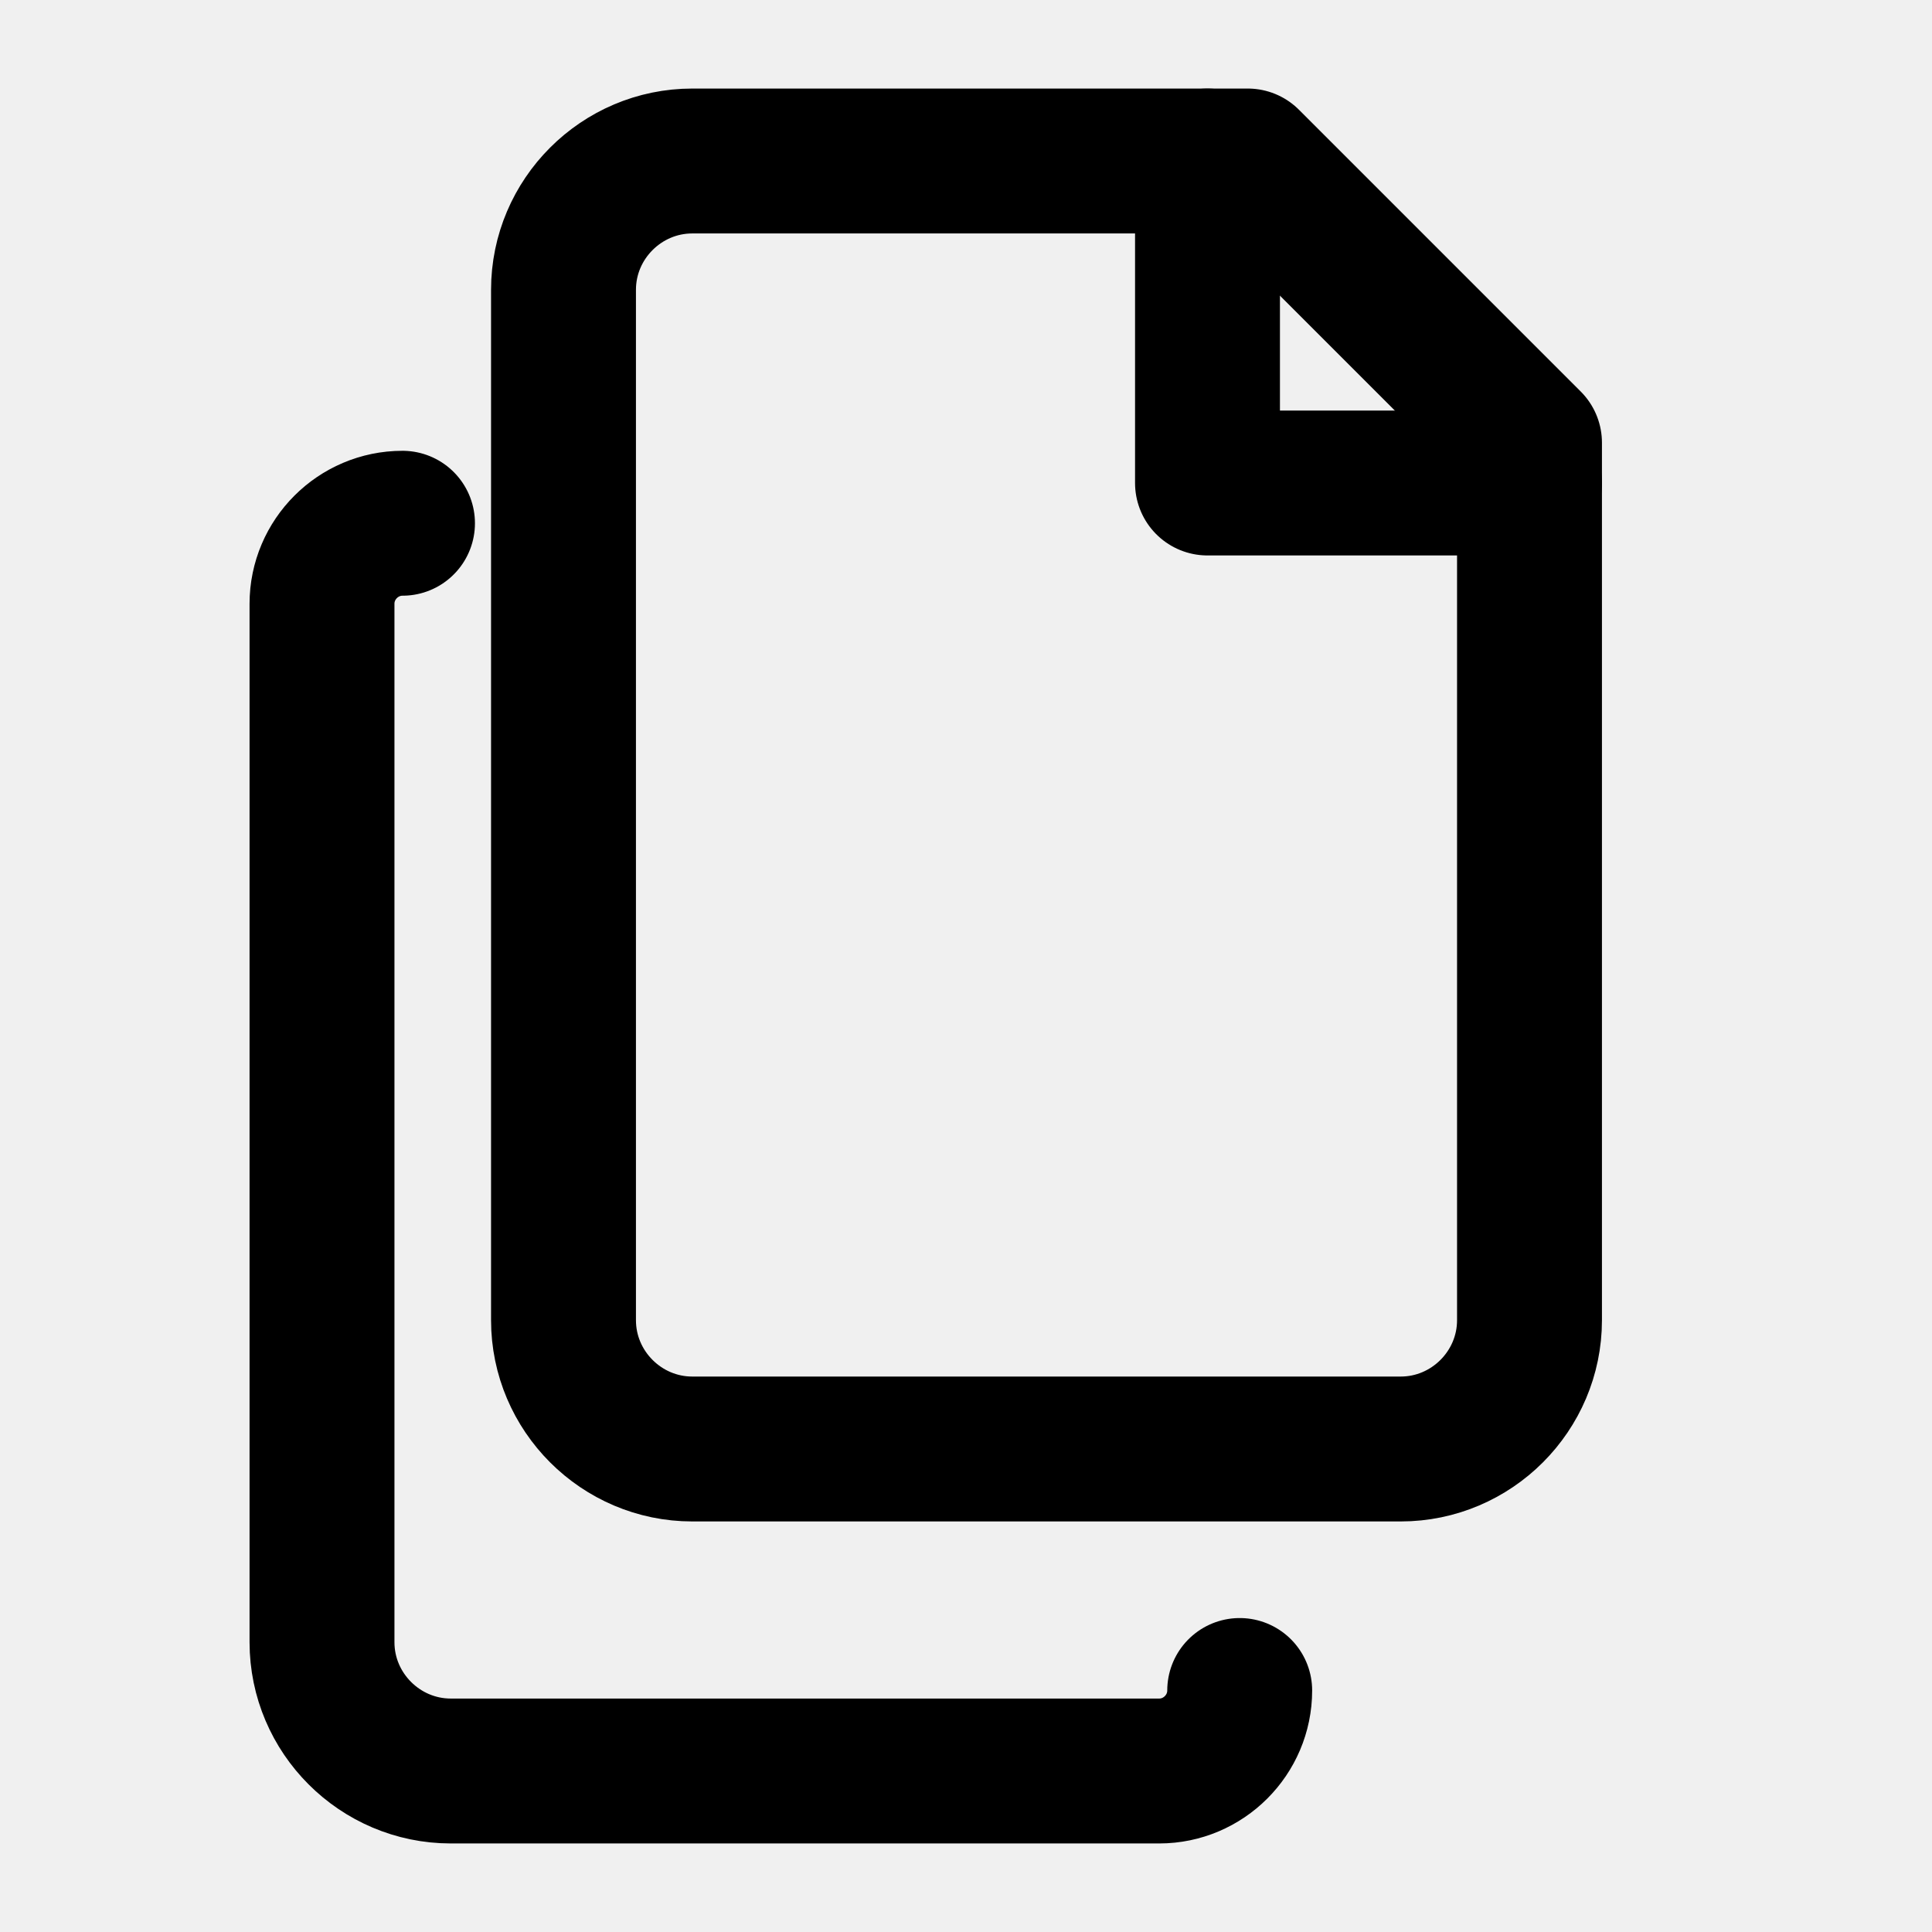
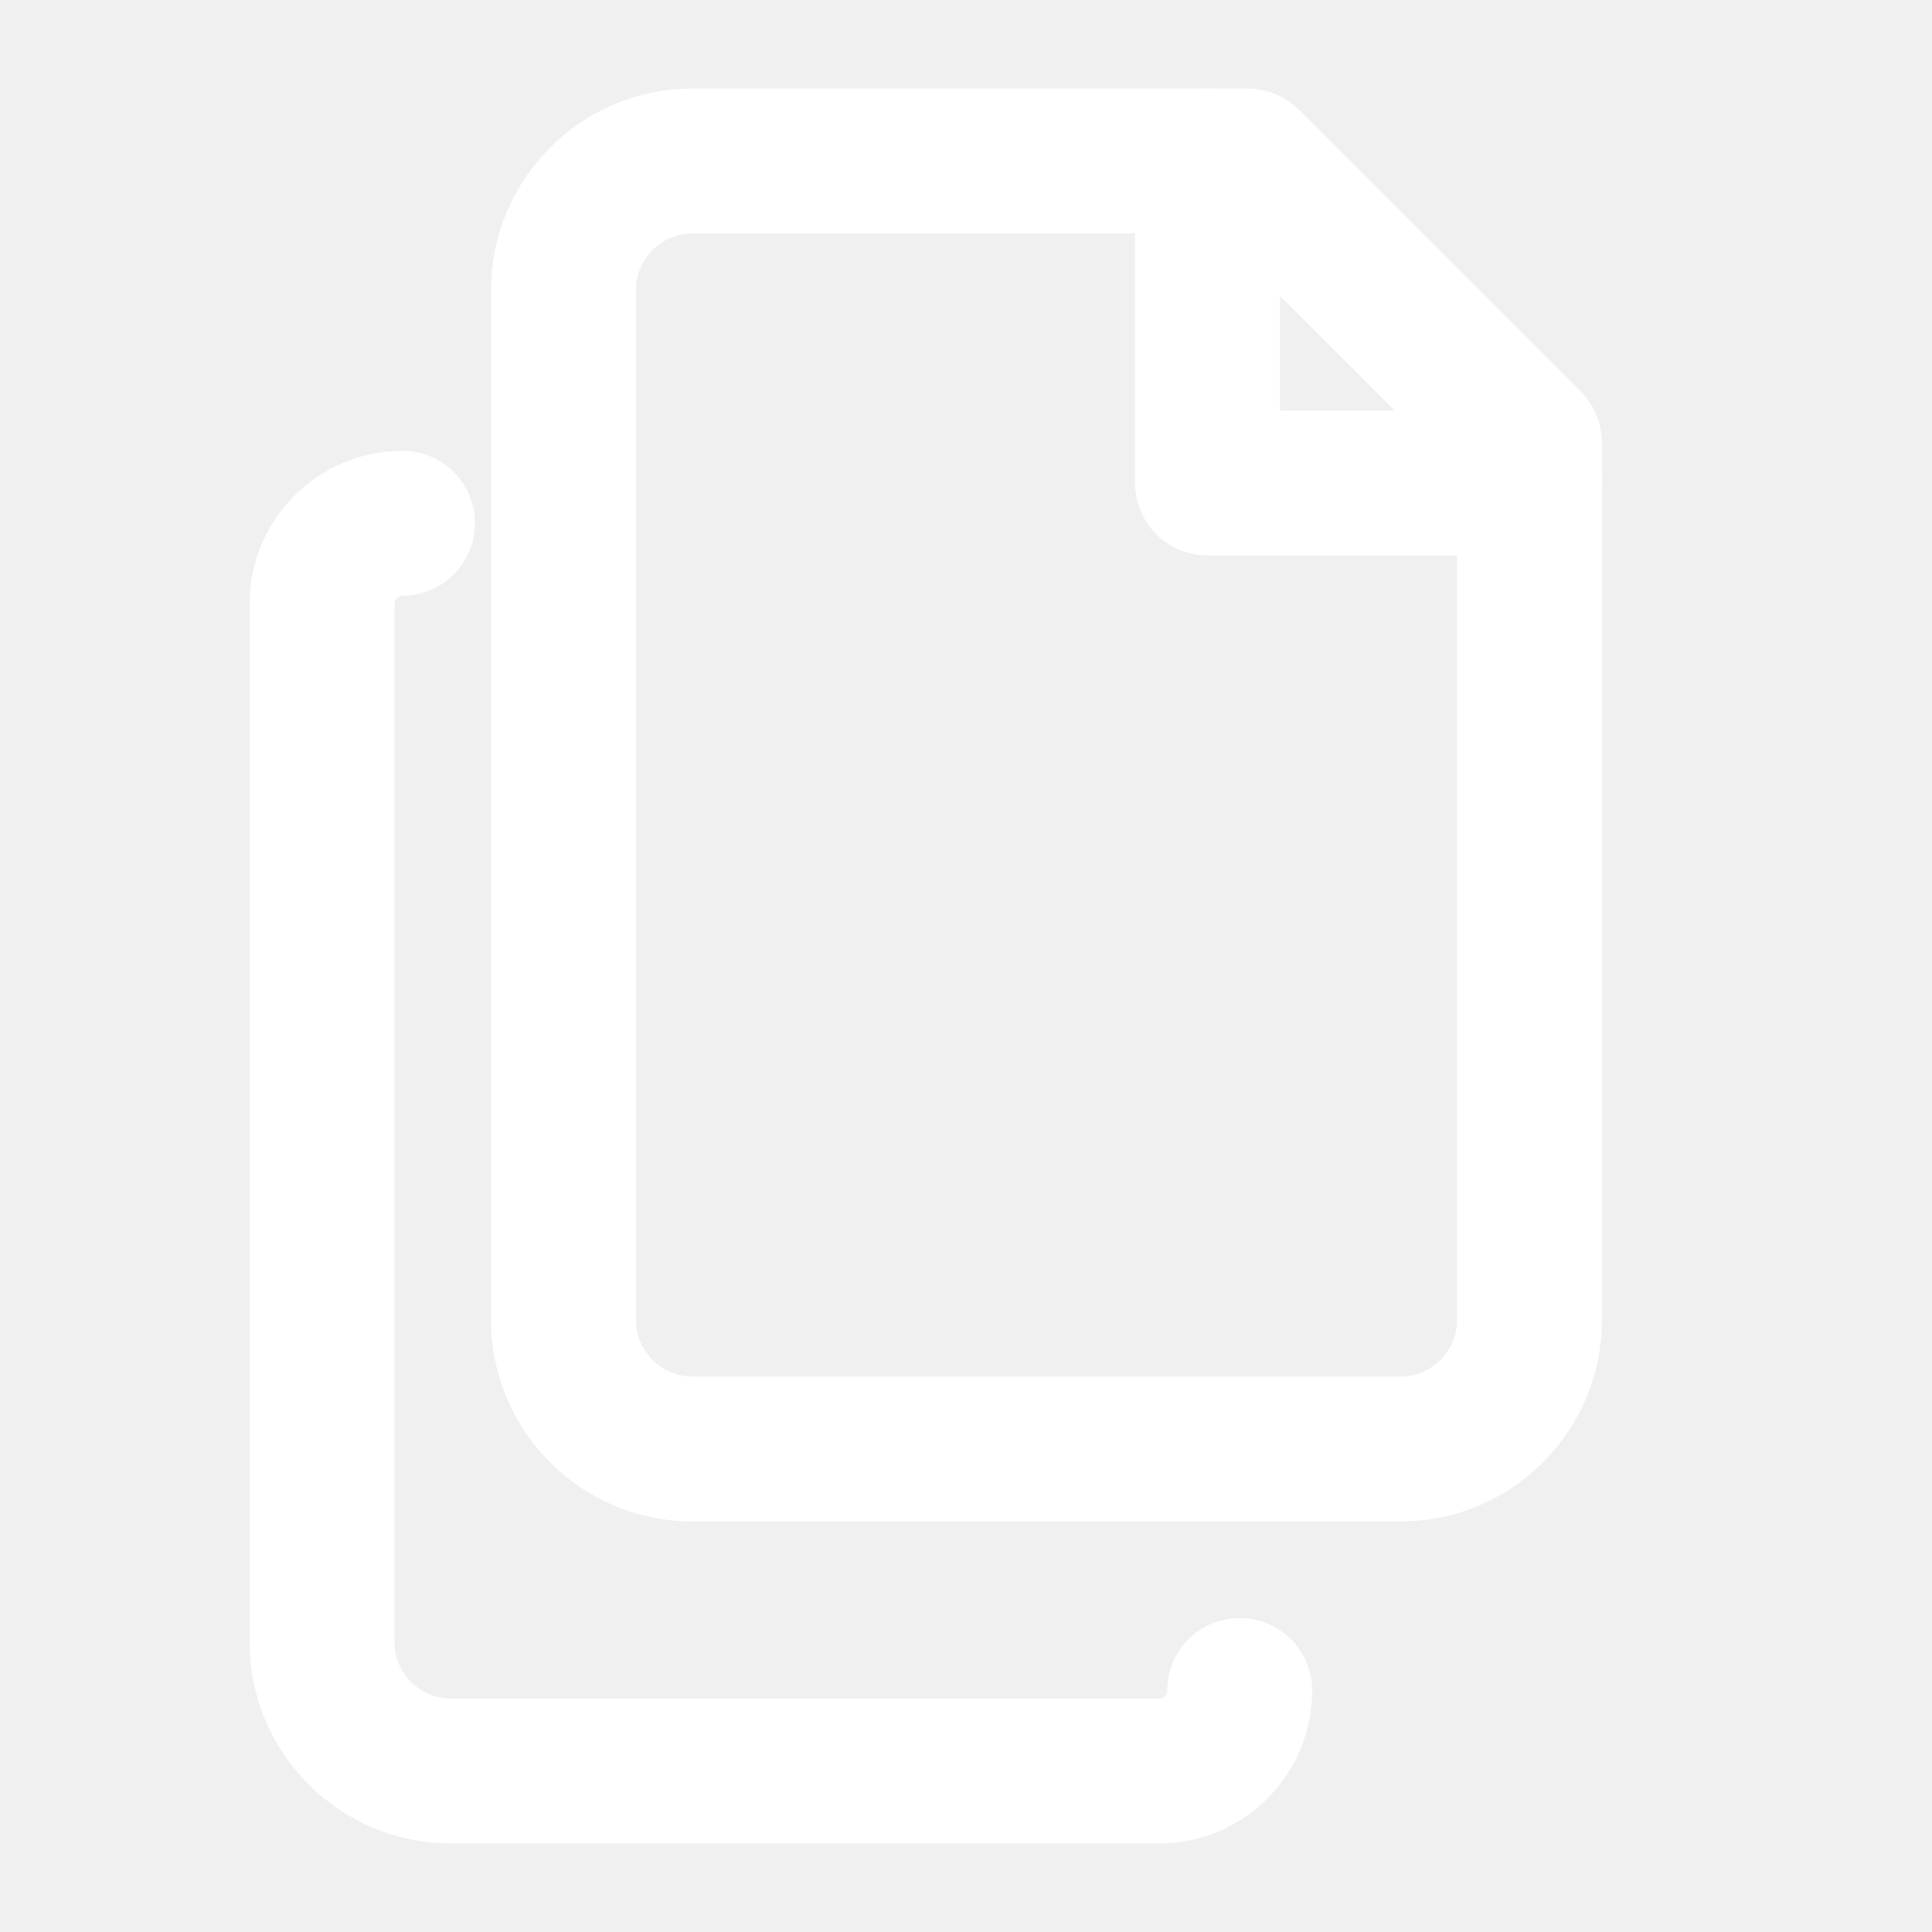
- <svg xmlns="http://www.w3.org/2000/svg" viewBox="0 0 24 24" width="24" height="24" fill="none" stroke="currentColor" stroke-width="1.8" stroke-linecap="round" stroke-linejoin="round">
+ <svg xmlns="http://www.w3.org/2000/svg" viewBox="0 0 24 24" width="24" height="24" fill="none" stroke="#ffffff" stroke-width="1.8" stroke-linecap="round" stroke-linejoin="round">
  <path d="M15.5 2H8.6C7.72 2 7 2.72 7 3.6V16.4C7 17.28 7.72 18 8.6 18H17.4C18.28 18 19 17.28 19 16.4V5.5L15.5 2Z" />
  <polyline points="15 2 15 6 19 6" />
  <path d="M5 6.5C4.45 6.5 4 6.95 4 7.5V20.4C4 21.28 4.72 22 5.6 22H14.4C14.95 22 15.4 21.55 15.4 21" />
</svg>
